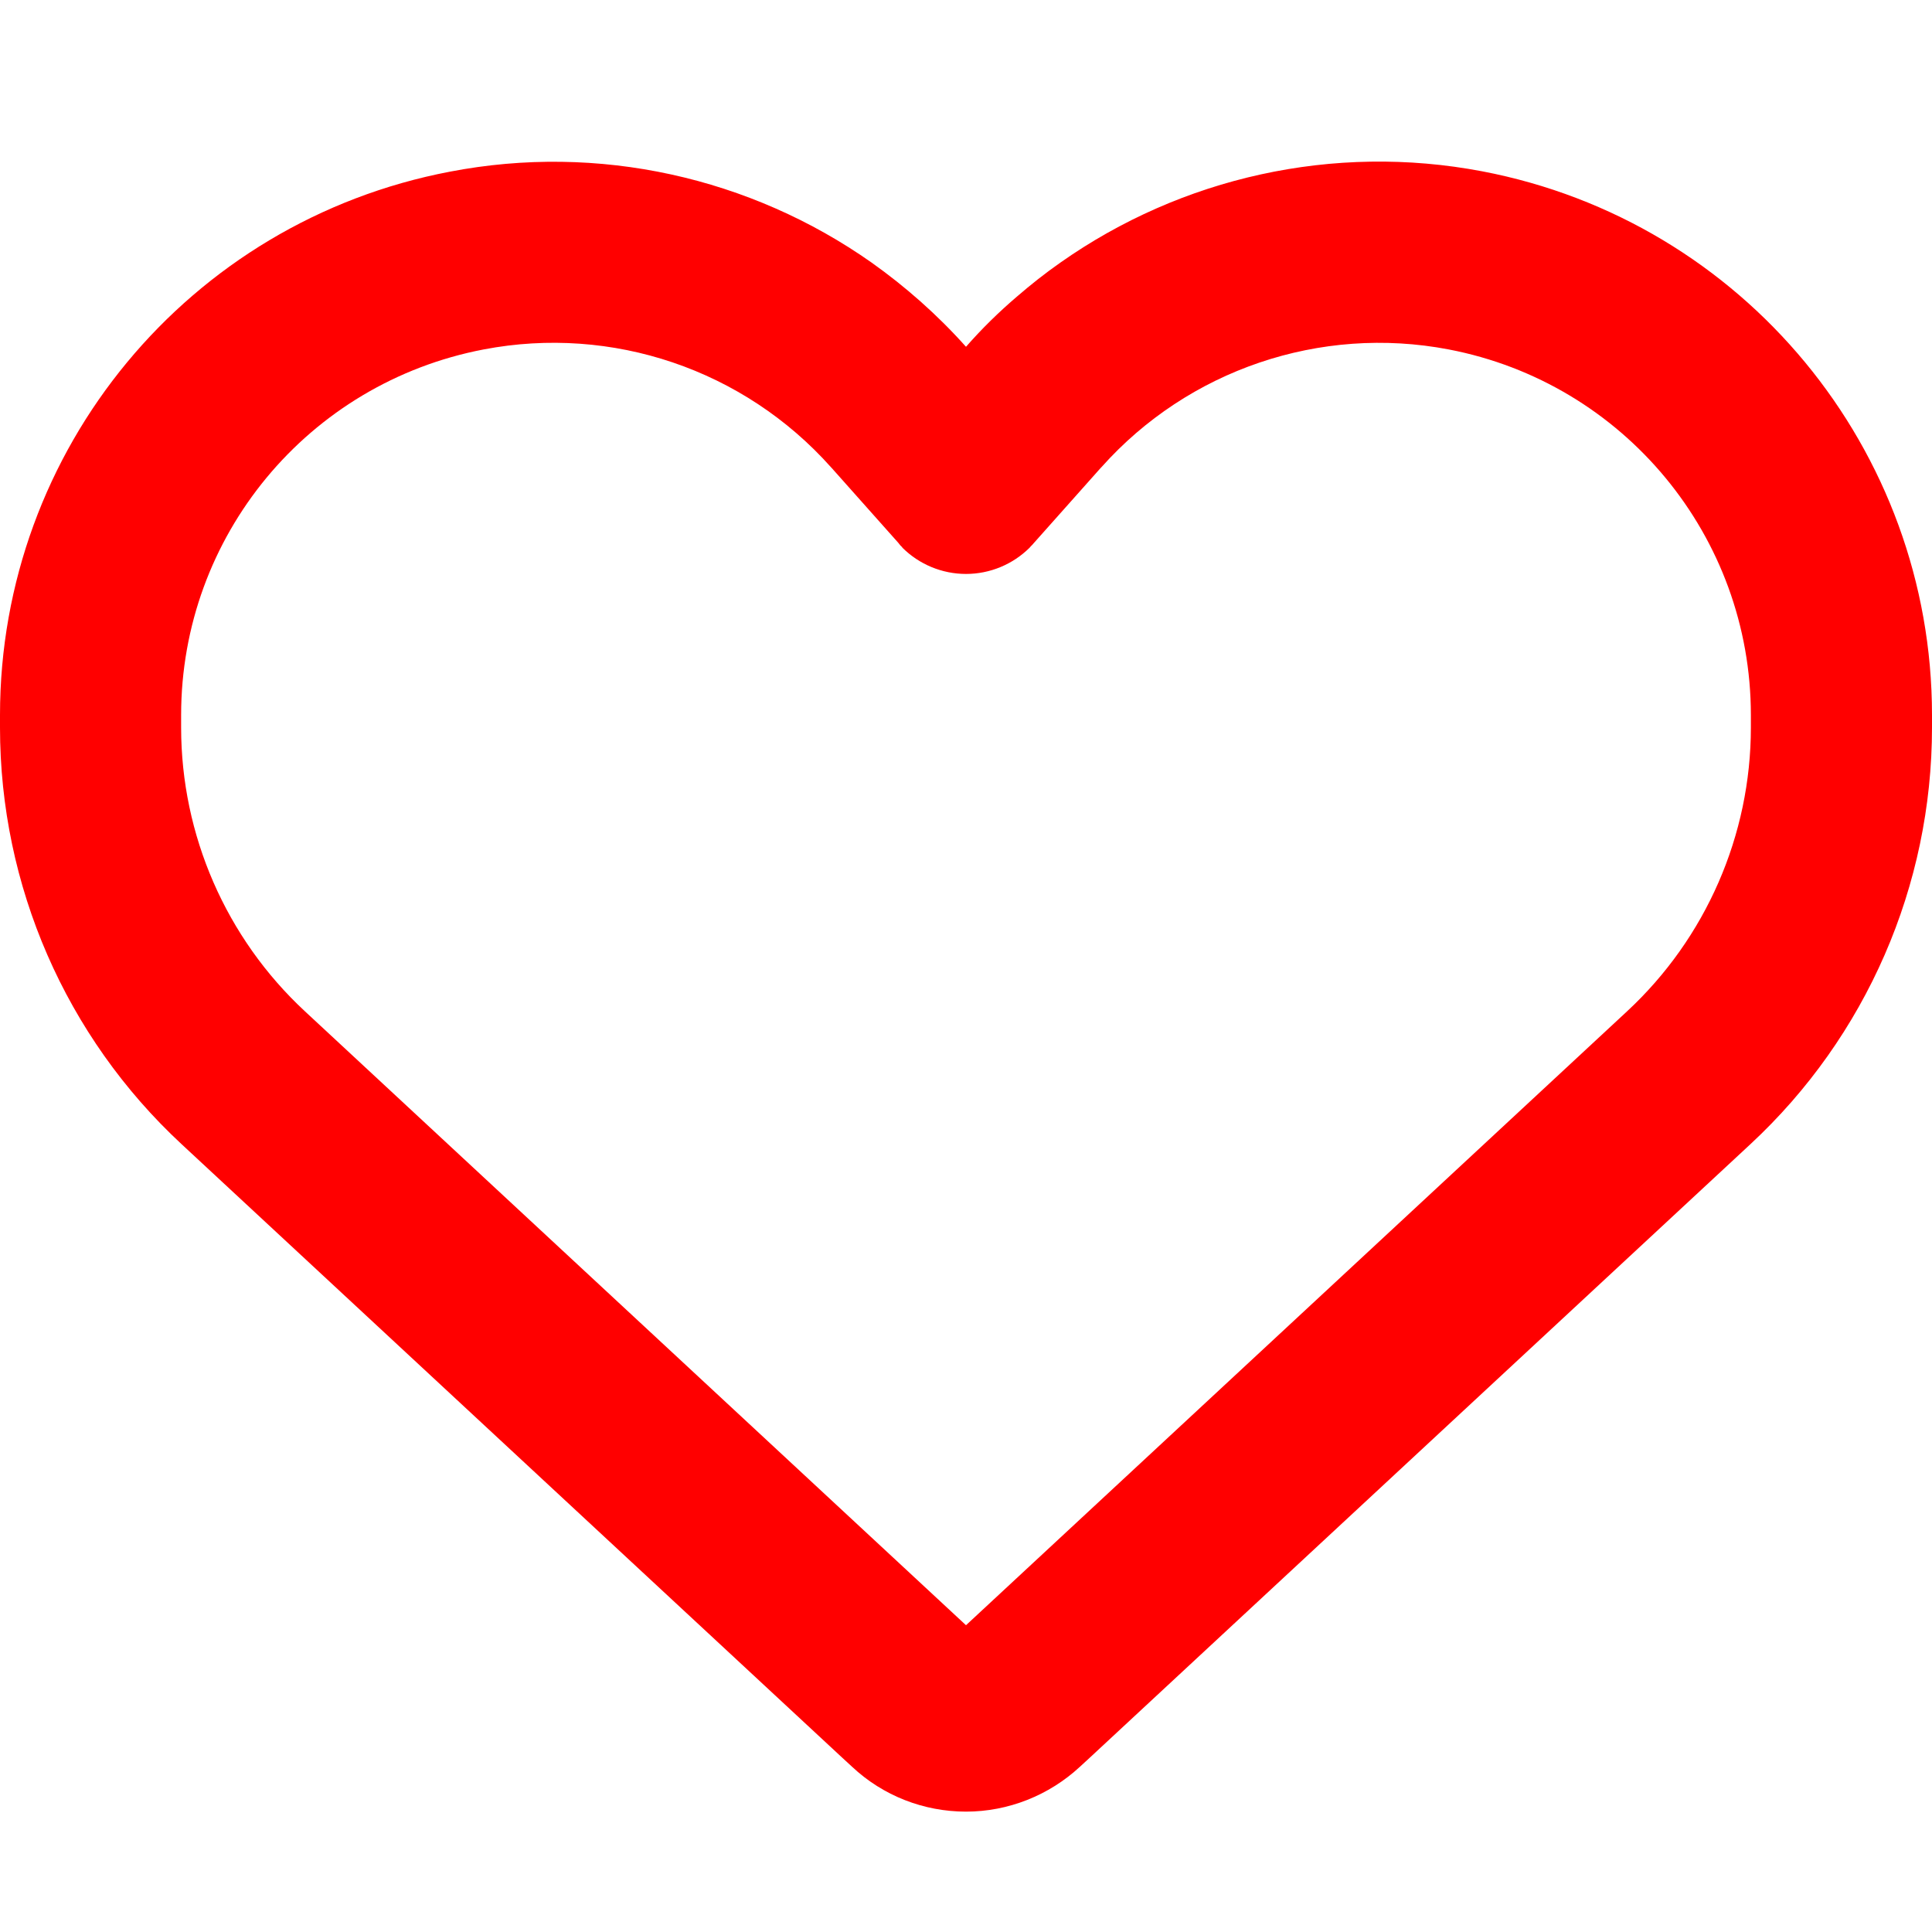
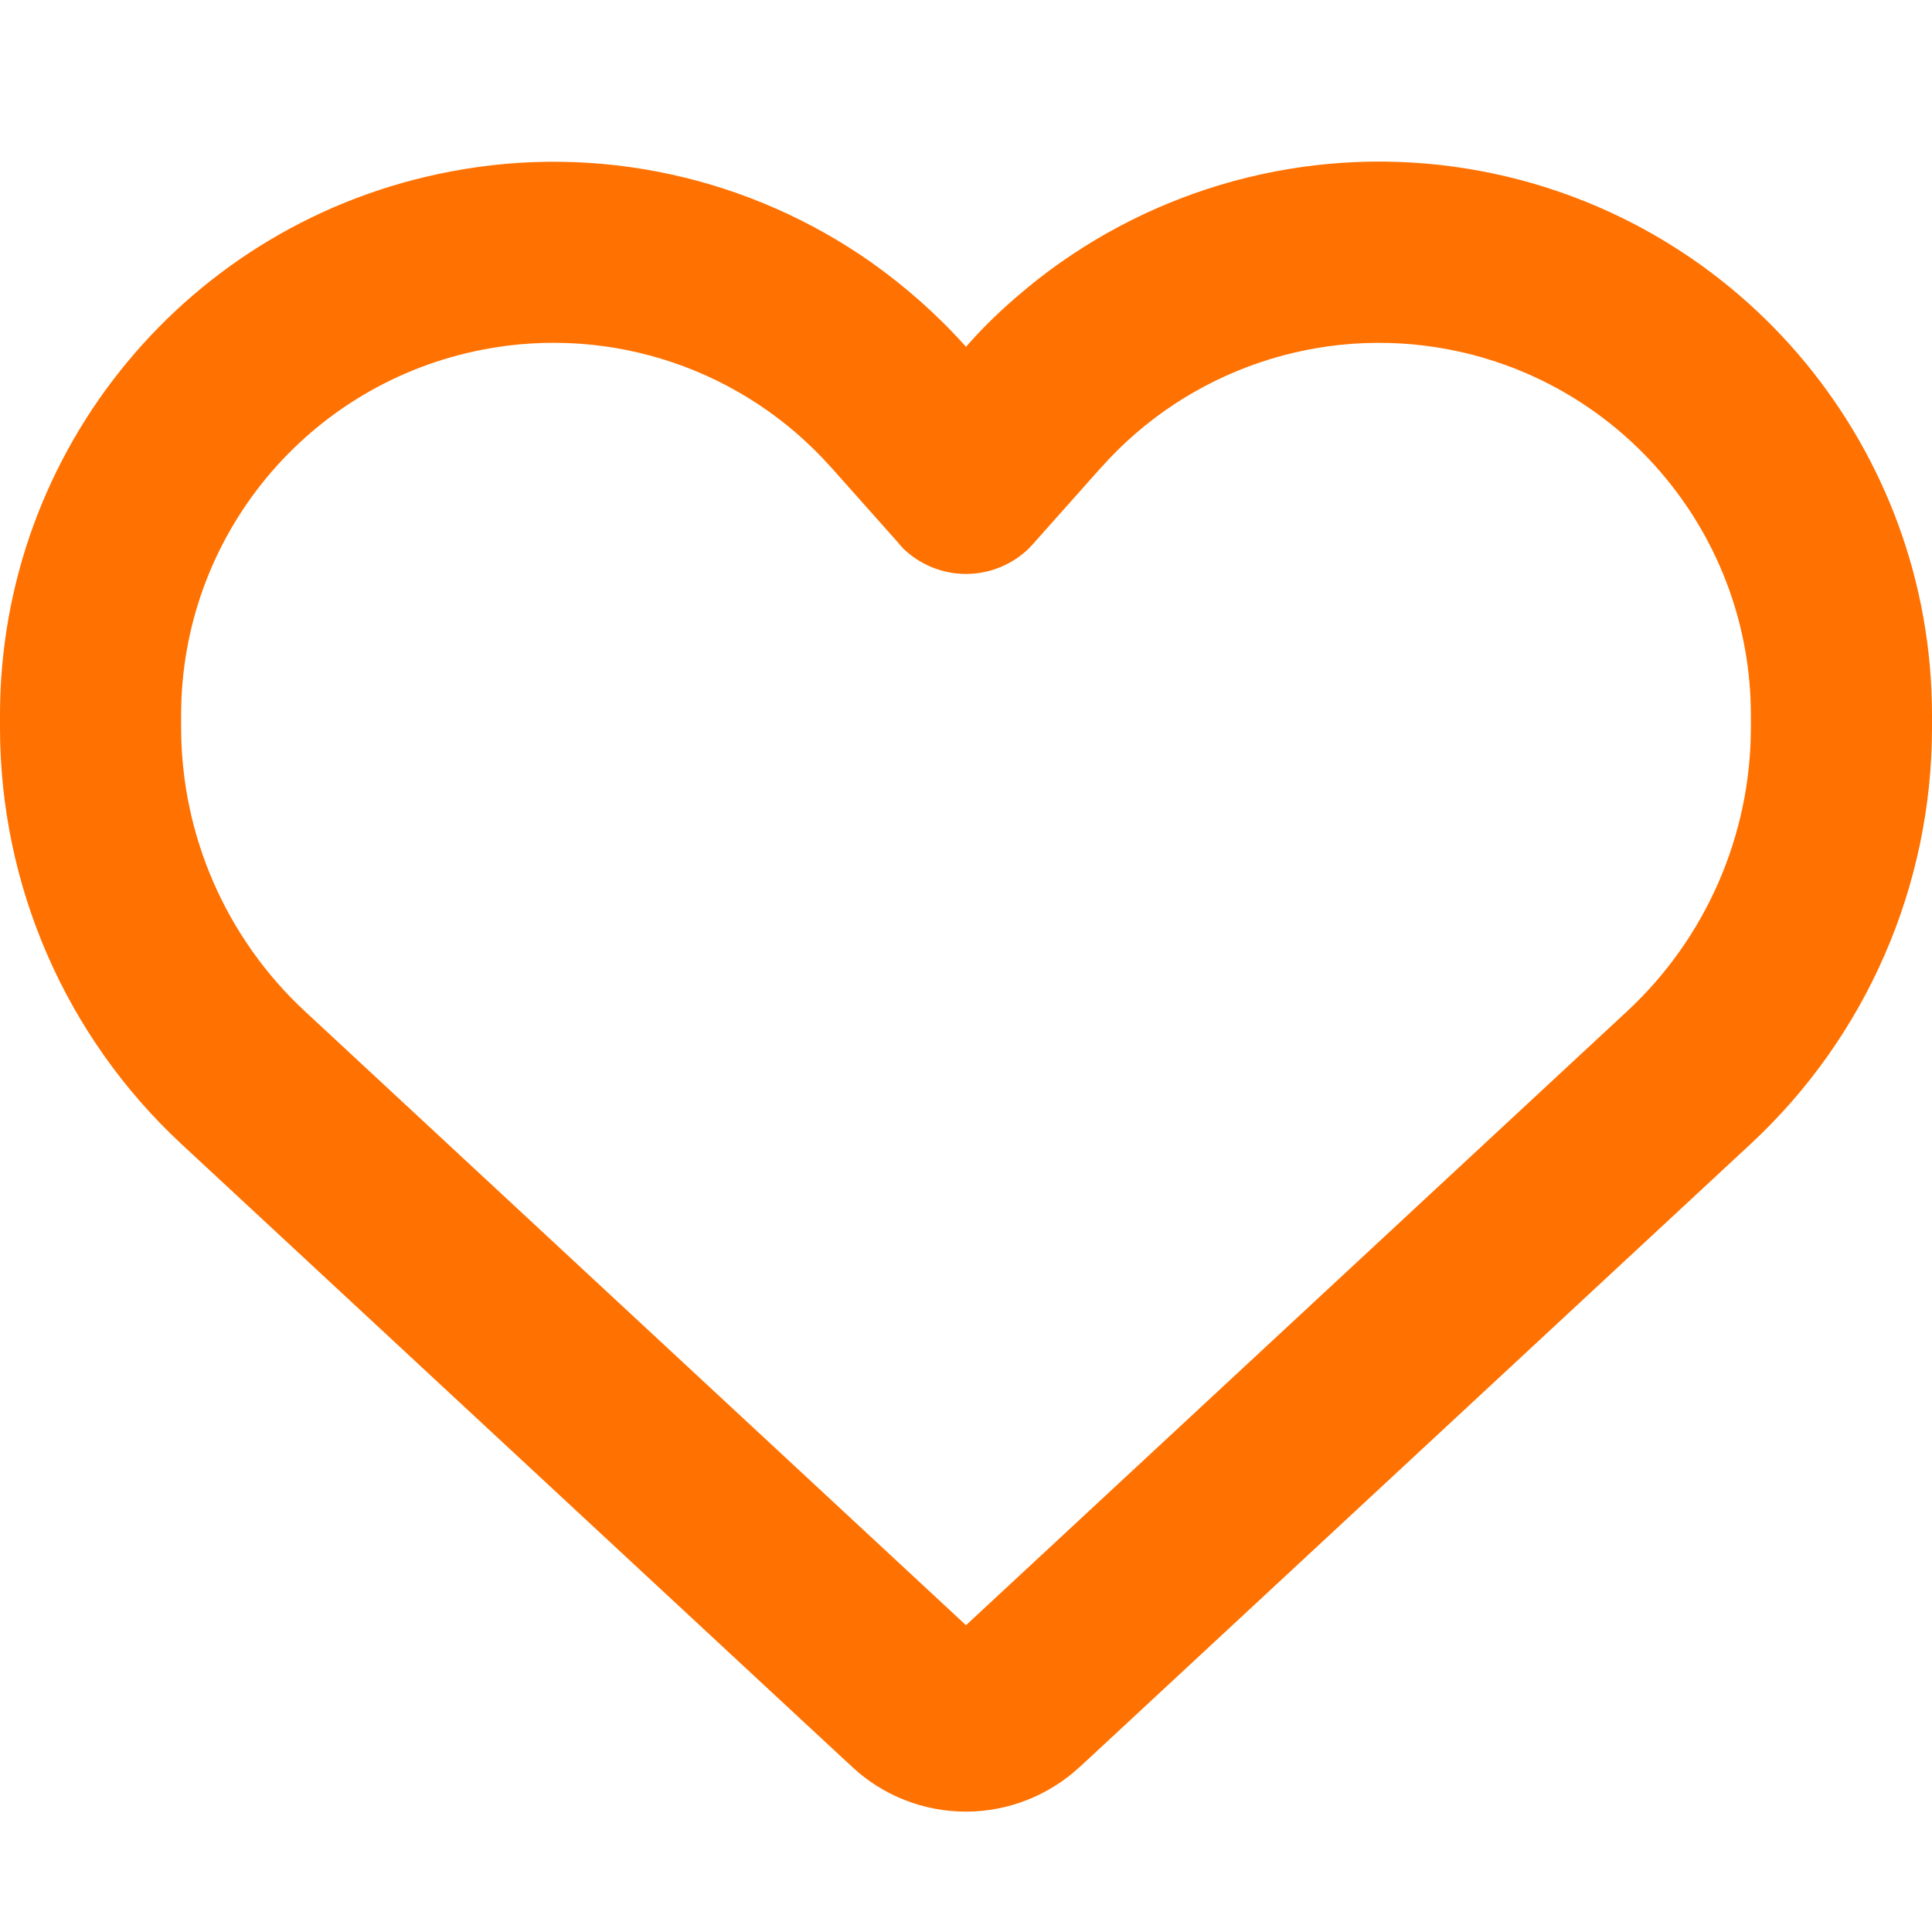
<svg xmlns="http://www.w3.org/2000/svg" viewBox="0 0 512 512">
-   <path d="M225.8 468.2l-2.5-2.3L48.1 303.2C17.4 274.7 0 234.7 0 192.8v-3.3c0-70.4 50-130.8 119.2-144C158.6 37.9 198.9 47 231 69.6c9 6.4 17.4 13.8 25 22.3c4.2-4.8 8.7-9.2 13.5-13.3c3.7-3.2 7.5-6.2 11.5-9c0 0 0 0 0 0C313.1 47 353.4 37.9 392.8 45.4C462 58.6 512 119.1 512 189.5v3.3c0 41.9-17.4 81.9-48.1 110.4L288.7 465.9l-2.5 2.3c-8.2 7.6-19 11.9-30.2 11.9s-22-4.2-30.2-11.9zM239.1 145c-.4-.3-.7-.7-1-1.1l-17.8-20c0 0-.1-.1-.1-.1c0 0 0 0 0 0c-23.1-25.9-58-37.7-92-31.2C81.6 101.5 48 142.1 48 189.5v3.3c0 28.5 11.9 55.8 32.8 75.2L256 430.7 431.2 268c20.9-19.4 32.8-46.7 32.8-75.2v-3.3c0-47.3-33.6-88-80.1-96.9c-34-6.5-69 5.4-92 31.2c0 0 0 0-.1 .1s0 0-.1 .1l-17.8 20c-.3 .4-.7 .7-1 1.1c-4.5 4.5-10.6 7-16.9 7s-12.4-2.5-16.9-7z" fill="red" />
+   <path d="M225.8 468.2l-2.5-2.3L48.1 303.2C17.4 274.7 0 234.7 0 192.8v-3.3c0-70.4 50-130.8 119.2-144C158.6 37.9 198.9 47 231 69.6c9 6.4 17.4 13.8 25 22.3c4.2-4.8 8.7-9.2 13.5-13.3c3.7-3.2 7.5-6.2 11.5-9c0 0 0 0 0 0C313.1 47 353.4 37.9 392.8 45.4C462 58.6 512 119.1 512 189.5v3.3c0 41.9-17.4 81.9-48.1 110.4L288.7 465.9l-2.5 2.3c-8.2 7.6-19 11.9-30.2 11.9s-22-4.2-30.2-11.9zM239.1 145c-.4-.3-.7-.7-1-1.1l-17.8-20c0 0-.1-.1-.1-.1c0 0 0 0 0 0c-23.1-25.9-58-37.7-92-31.2C81.6 101.5 48 142.1 48 189.5v3.3c0 28.5 11.9 55.8 32.8 75.2L256 430.7 431.2 268c20.9-19.4 32.8-46.7 32.8-75.2v-3.3c0-47.3-33.6-88-80.1-96.9c-34-6.5-69 5.4-92 31.2c0 0 0 0-.1 .1s0 0-.1 .1l-17.8 20c-.3 .4-.7 .7-1 1.1c-4.5 4.5-10.6 7-16.9 7s-12.4-2.5-16.9-7z" fill="#ff7100" />
</svg>
